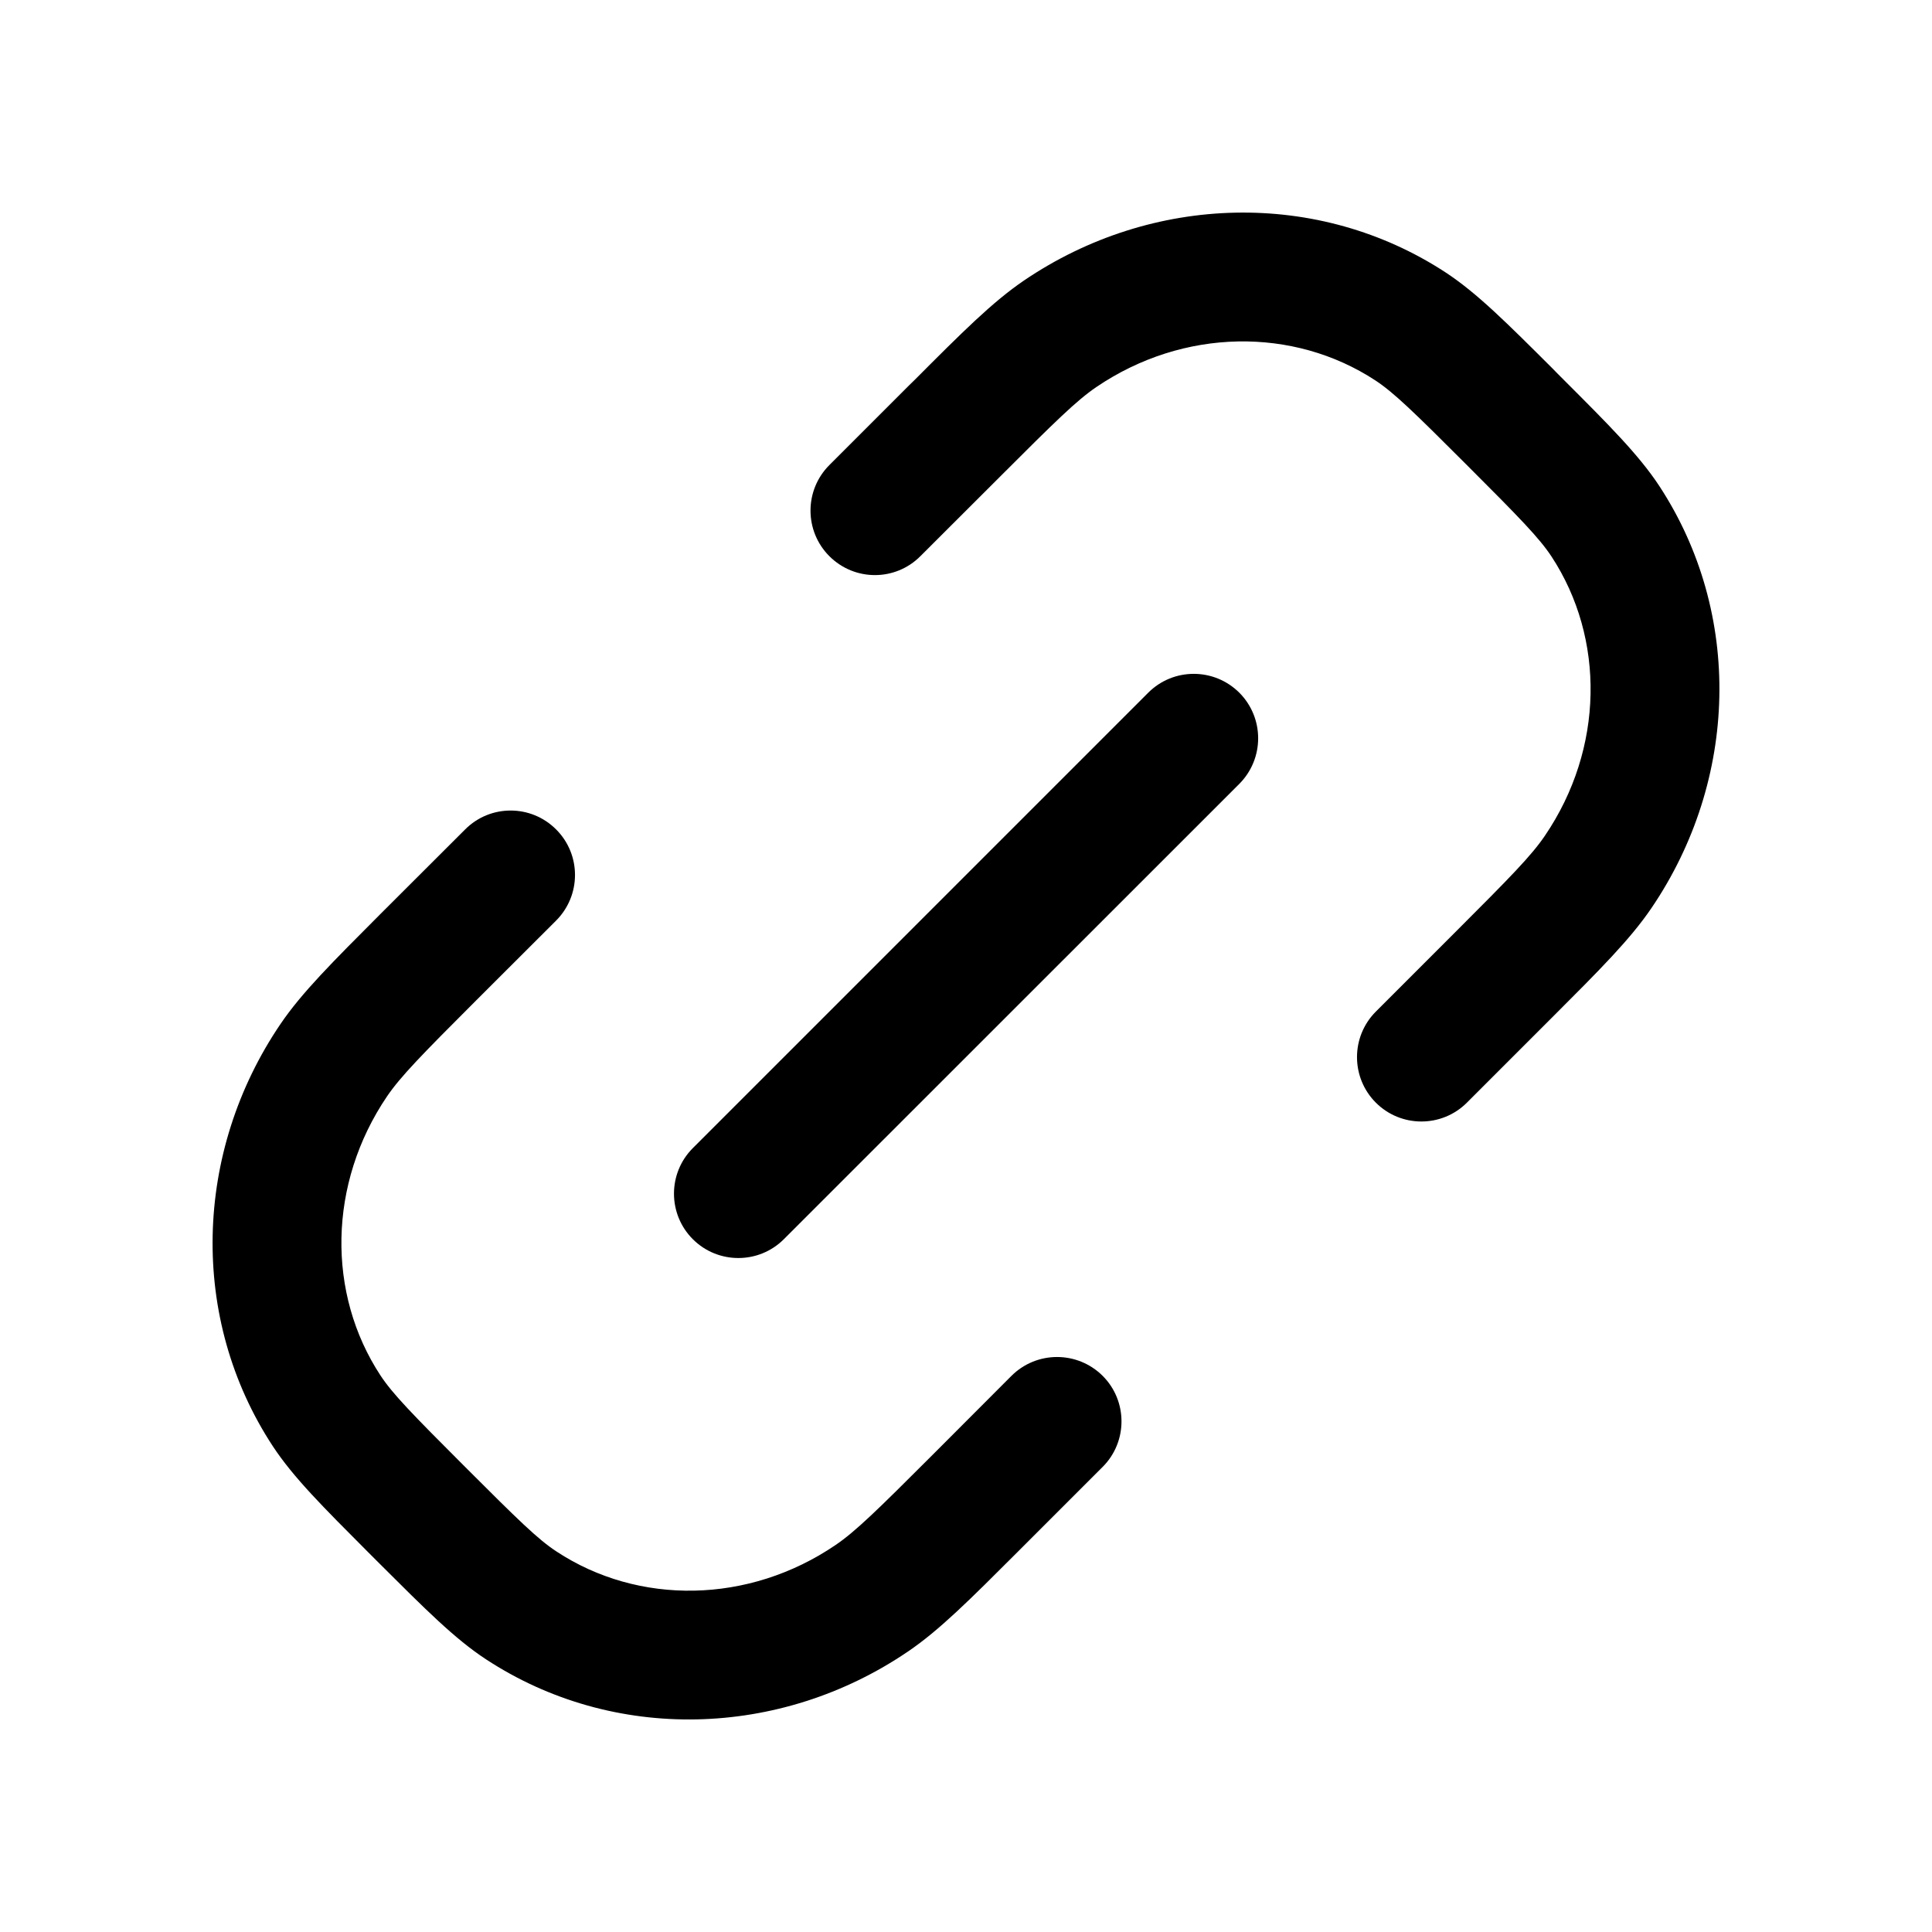
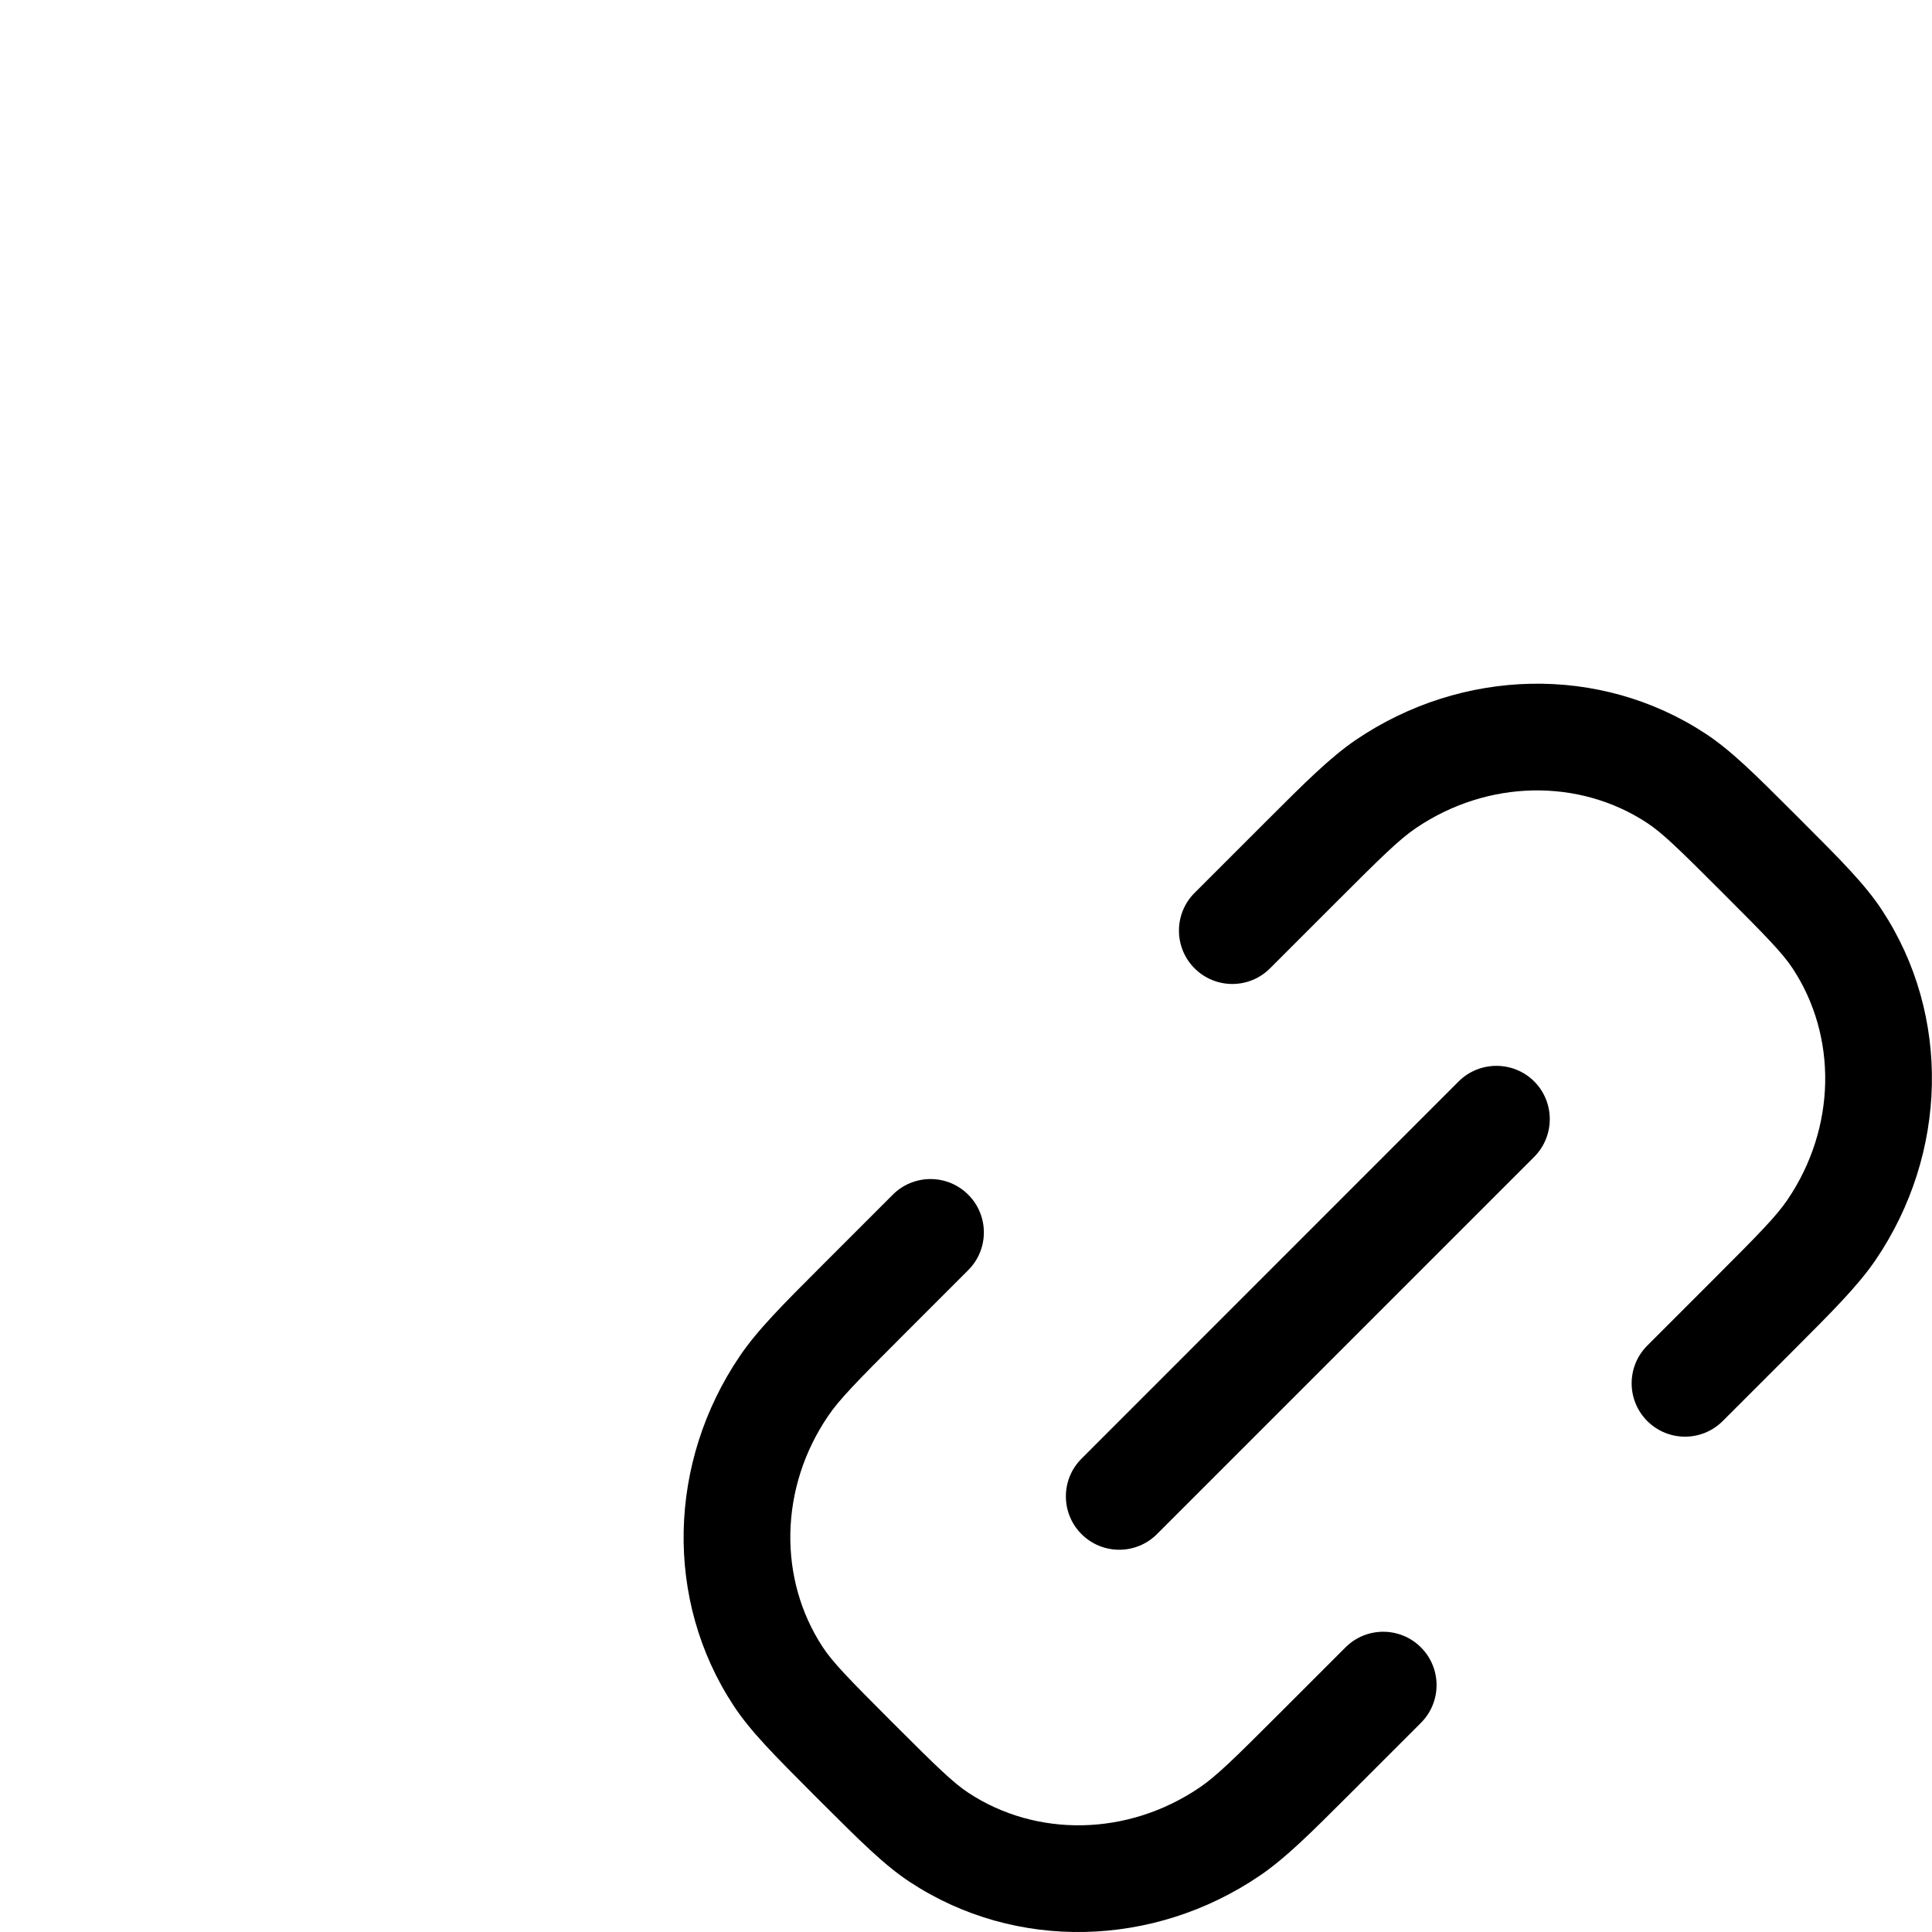
- <svg xmlns="http://www.w3.org/2000/svg" width="15" height="15" fill="none">
-   <path fill-rule="evenodd" clip-rule="evenodd" d="M2.992 7.058L2.949 7.101C2.58 7.471 2.343 7.707 2.178 7.95C1.503 8.944 1.468 10.238 2.118 11.228C2.277 11.47 2.508 11.7 2.859 12.052L2.904 12.097L2.948 12.141C3.3 12.492 3.531 12.724 3.772 12.882C4.762 13.532 6.056 13.498 7.05 12.822C7.293 12.657 7.529 12.421 7.899 12.051L7.942 12.008L8.561 11.389C8.756 11.194 8.756 10.877 8.561 10.682C8.365 10.487 8.049 10.487 7.853 10.682L7.235 11.301C6.808 11.728 6.642 11.89 6.488 11.995C5.812 12.455 4.956 12.464 4.321 12.046C4.177 11.952 4.023 11.801 3.611 11.389C3.199 10.977 3.049 10.823 2.954 10.679C2.537 10.044 2.546 9.189 3.005 8.512C3.11 8.358 3.272 8.192 3.699 7.765L4.318 7.147C4.513 6.951 4.513 6.635 4.318 6.44C4.123 6.244 3.806 6.244 3.611 6.44L2.992 7.058ZM7.765 3.7C8.192 3.273 8.358 3.11 8.512 3.005C9.188 2.546 10.043 2.537 10.679 2.954C10.823 3.049 10.977 3.199 11.389 3.611C11.801 4.023 11.951 4.177 12.046 4.321C12.463 4.957 12.454 5.812 11.995 6.488C11.89 6.643 11.728 6.808 11.301 7.235L10.682 7.854C10.487 8.049 10.487 8.366 10.682 8.561C10.877 8.756 11.194 8.756 11.389 8.561L12.008 7.942L12.051 7.899C12.42 7.53 12.657 7.293 12.822 7.05C13.497 6.056 13.532 4.763 12.882 3.772C12.723 3.531 12.492 3.3 12.141 2.949L12.096 2.904L12.052 2.859C11.7 2.508 11.469 2.277 11.228 2.118C10.238 1.468 8.944 1.503 7.95 2.178C7.707 2.343 7.47 2.58 7.101 2.95L7.058 2.992L6.439 3.611C6.244 3.806 6.244 4.123 6.439 4.318C6.635 4.514 6.951 4.514 7.146 4.318L7.765 3.7ZM5.379 8.914C5.184 9.109 5.184 9.426 5.379 9.621C5.574 9.816 5.891 9.816 6.086 9.621L9.622 6.086C9.817 5.89 9.817 5.574 9.622 5.378C9.426 5.183 9.11 5.183 8.915 5.378L5.379 8.914Z" fill="currentColor" />
+ <svg xmlns="http://www.w3.org/2000/svg" width="19" height="19" fill="none">
+   <path fill-rule="evenodd" clip-rule="evenodd" d="M8.131 12.398L8.086 12.443C7.698 12.831 7.45 13.079 7.277 13.334C6.568 14.377 6.531 15.735 7.214 16.773C7.38 17.027 7.623 17.269 7.991 17.638L8.038 17.685L8.085 17.732C8.454 18.1 8.696 18.343 8.949 18.509C9.988 19.192 11.346 19.155 12.389 18.446C12.644 18.273 12.892 18.025 13.28 17.637L13.325 17.592L13.974 16.943C14.179 16.738 14.179 16.406 13.974 16.201C13.769 15.996 13.437 15.996 13.232 16.201L12.583 16.85C12.135 17.298 11.961 17.468 11.799 17.578C11.089 18.061 10.192 18.07 9.525 17.632C9.374 17.533 9.212 17.375 8.78 16.943C8.348 16.511 8.19 16.349 8.091 16.198C7.653 15.531 7.662 14.633 8.145 13.924C8.255 13.762 8.425 13.588 8.873 13.14L9.522 12.491C9.727 12.286 9.727 11.954 9.522 11.749C9.317 11.544 8.985 11.544 8.78 11.749L8.131 12.398ZM13.139 8.874C13.587 8.426 13.761 8.255 13.923 8.145C14.633 7.663 15.53 7.654 16.197 8.092C16.348 8.191 16.51 8.349 16.942 8.781C17.374 9.213 17.532 9.375 17.631 9.526C18.069 10.193 18.06 11.09 17.578 11.8C17.468 11.962 17.297 12.136 16.849 12.584L16.2 13.233C15.995 13.438 15.995 13.77 16.2 13.975C16.405 14.18 16.737 14.18 16.942 13.975L17.591 13.326L17.636 13.281C18.024 12.893 18.272 12.645 18.446 12.39C19.154 11.347 19.191 9.989 18.508 8.95C18.342 8.697 18.099 8.454 17.731 8.086L17.684 8.039L17.637 7.992C17.268 7.623 17.026 7.381 16.773 7.215C15.734 6.532 14.376 6.569 13.333 7.277C13.078 7.451 12.83 7.699 12.442 8.087L12.397 8.132L11.748 8.781C11.543 8.986 11.543 9.318 11.748 9.523C11.953 9.728 12.285 9.728 12.49 9.523L13.139 8.874ZM10.636 14.345C10.431 14.55 10.431 14.882 10.636 15.087C10.841 15.292 11.173 15.292 11.378 15.087L15.088 11.377C15.292 11.172 15.292 10.84 15.088 10.635C14.883 10.431 14.55 10.431 14.345 10.635L10.636 14.345Z" fill="currentColor" />
</svg>
